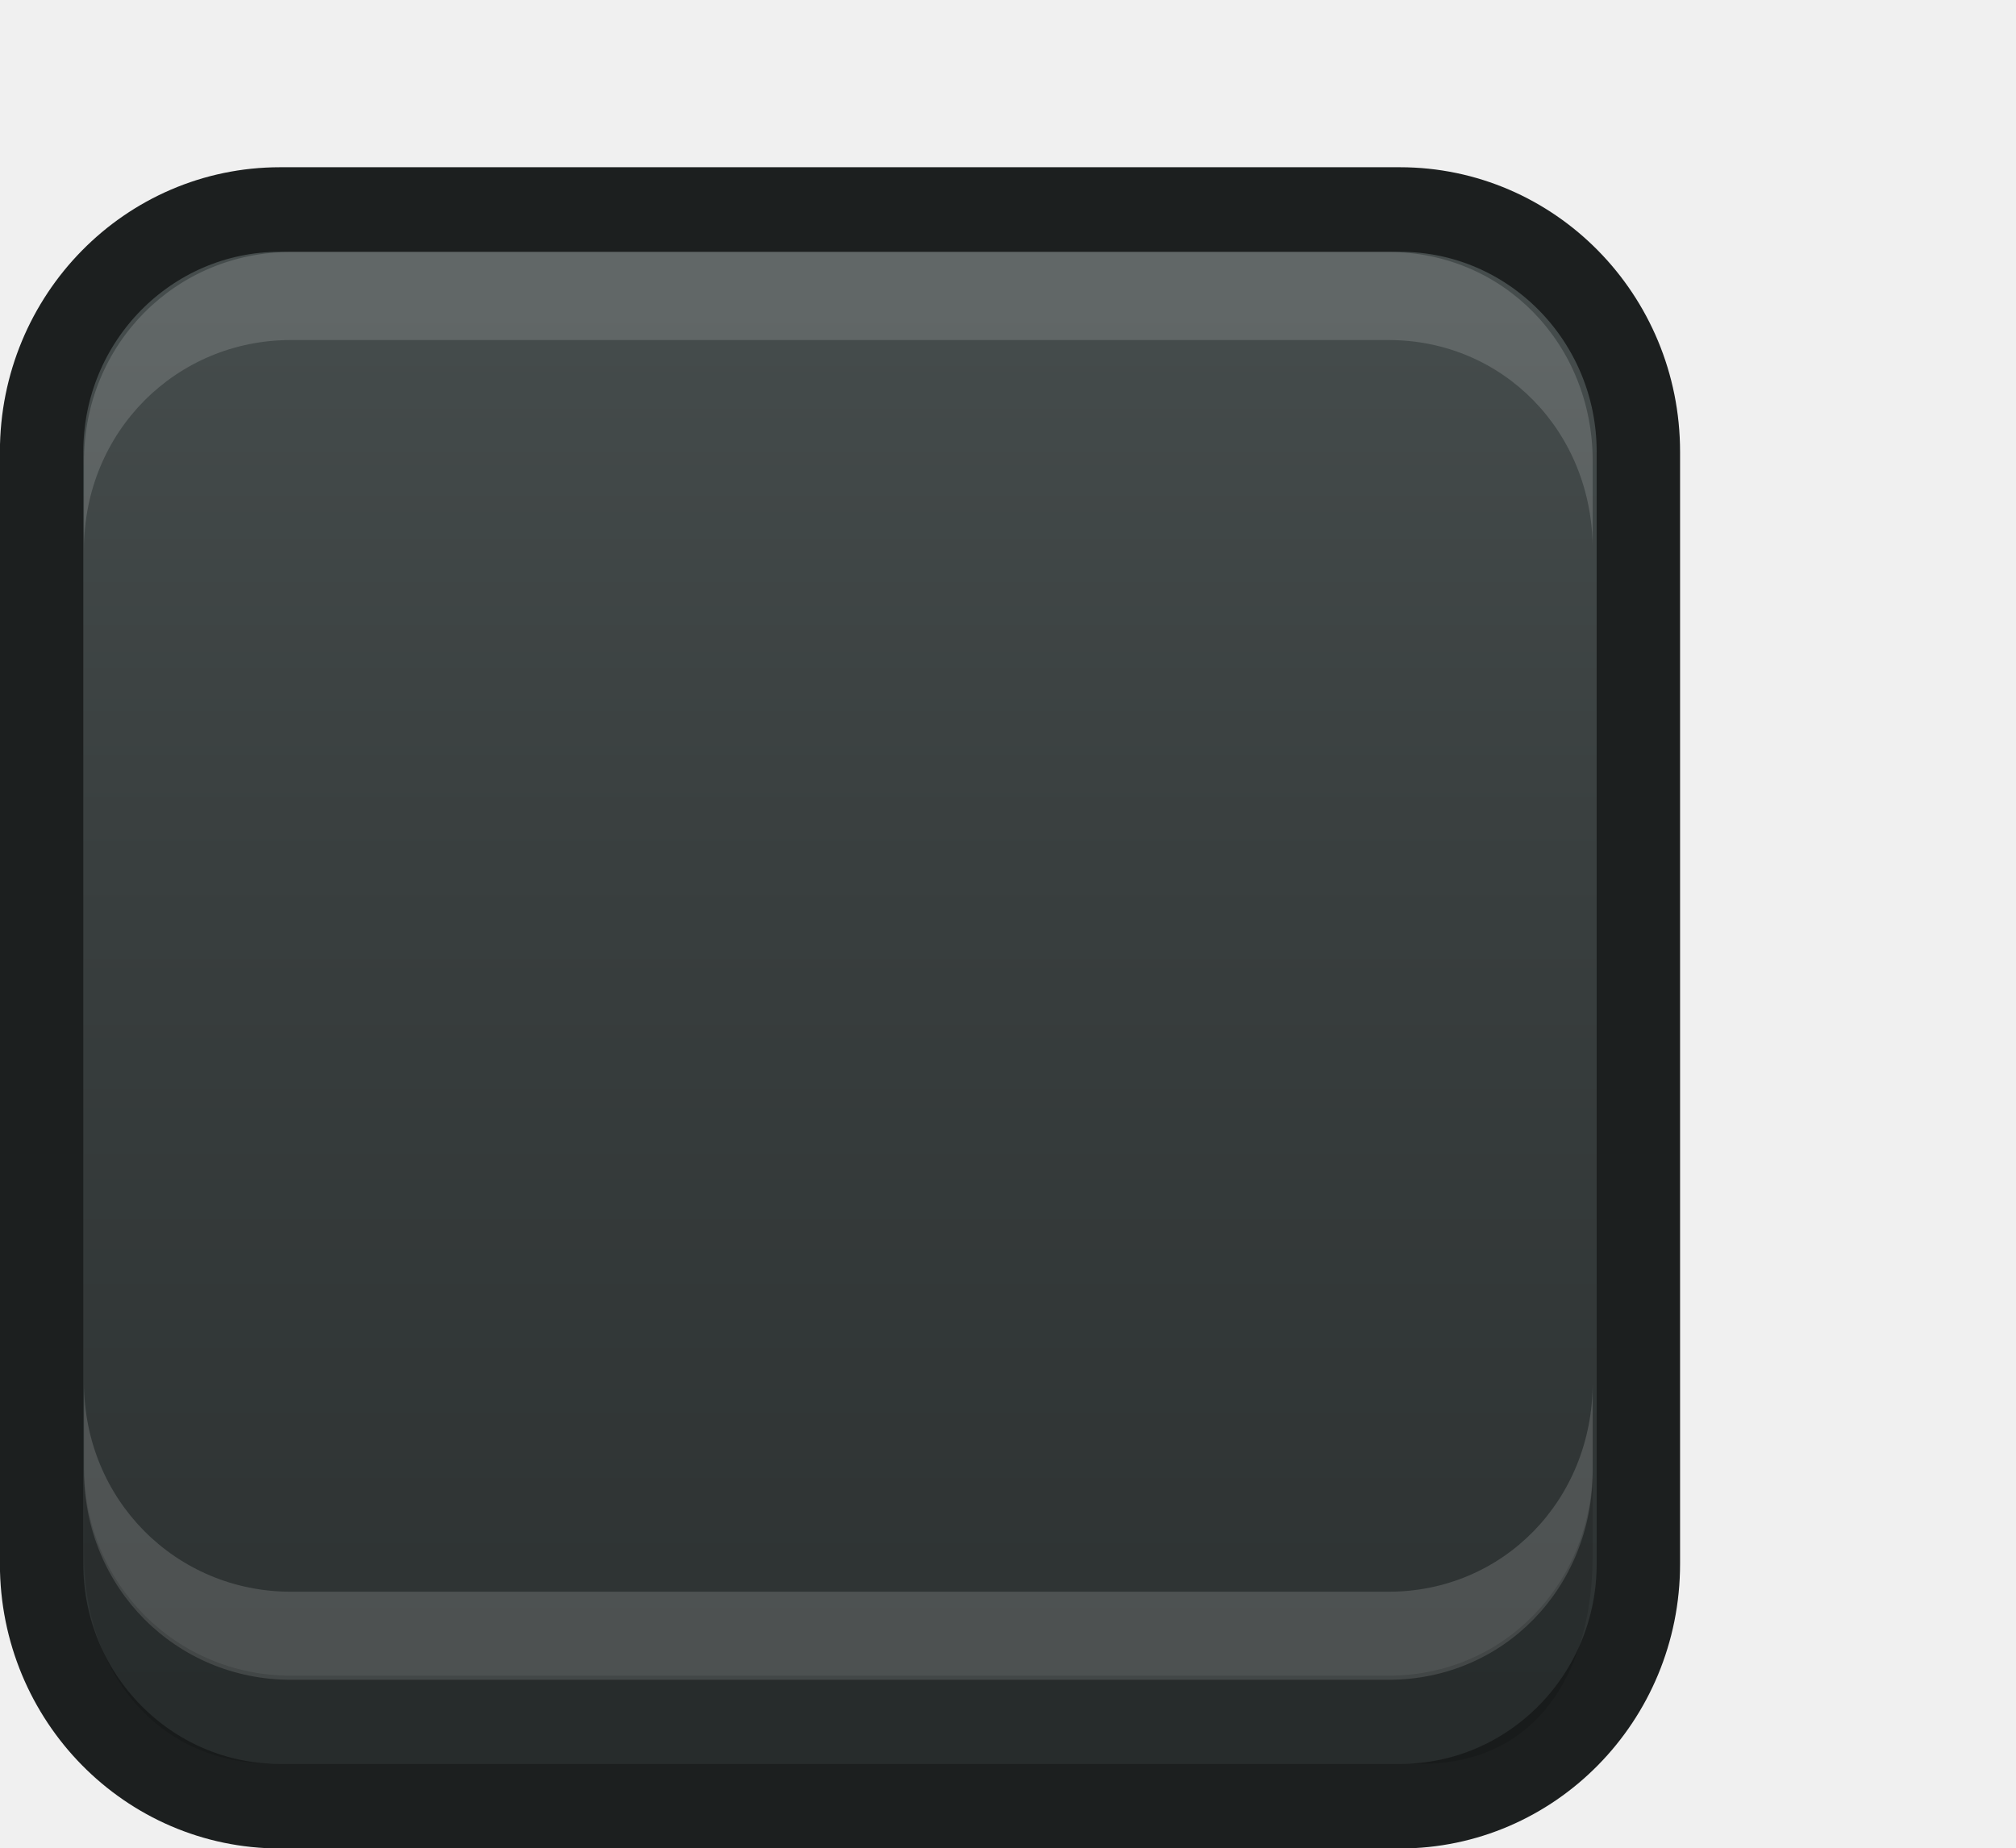
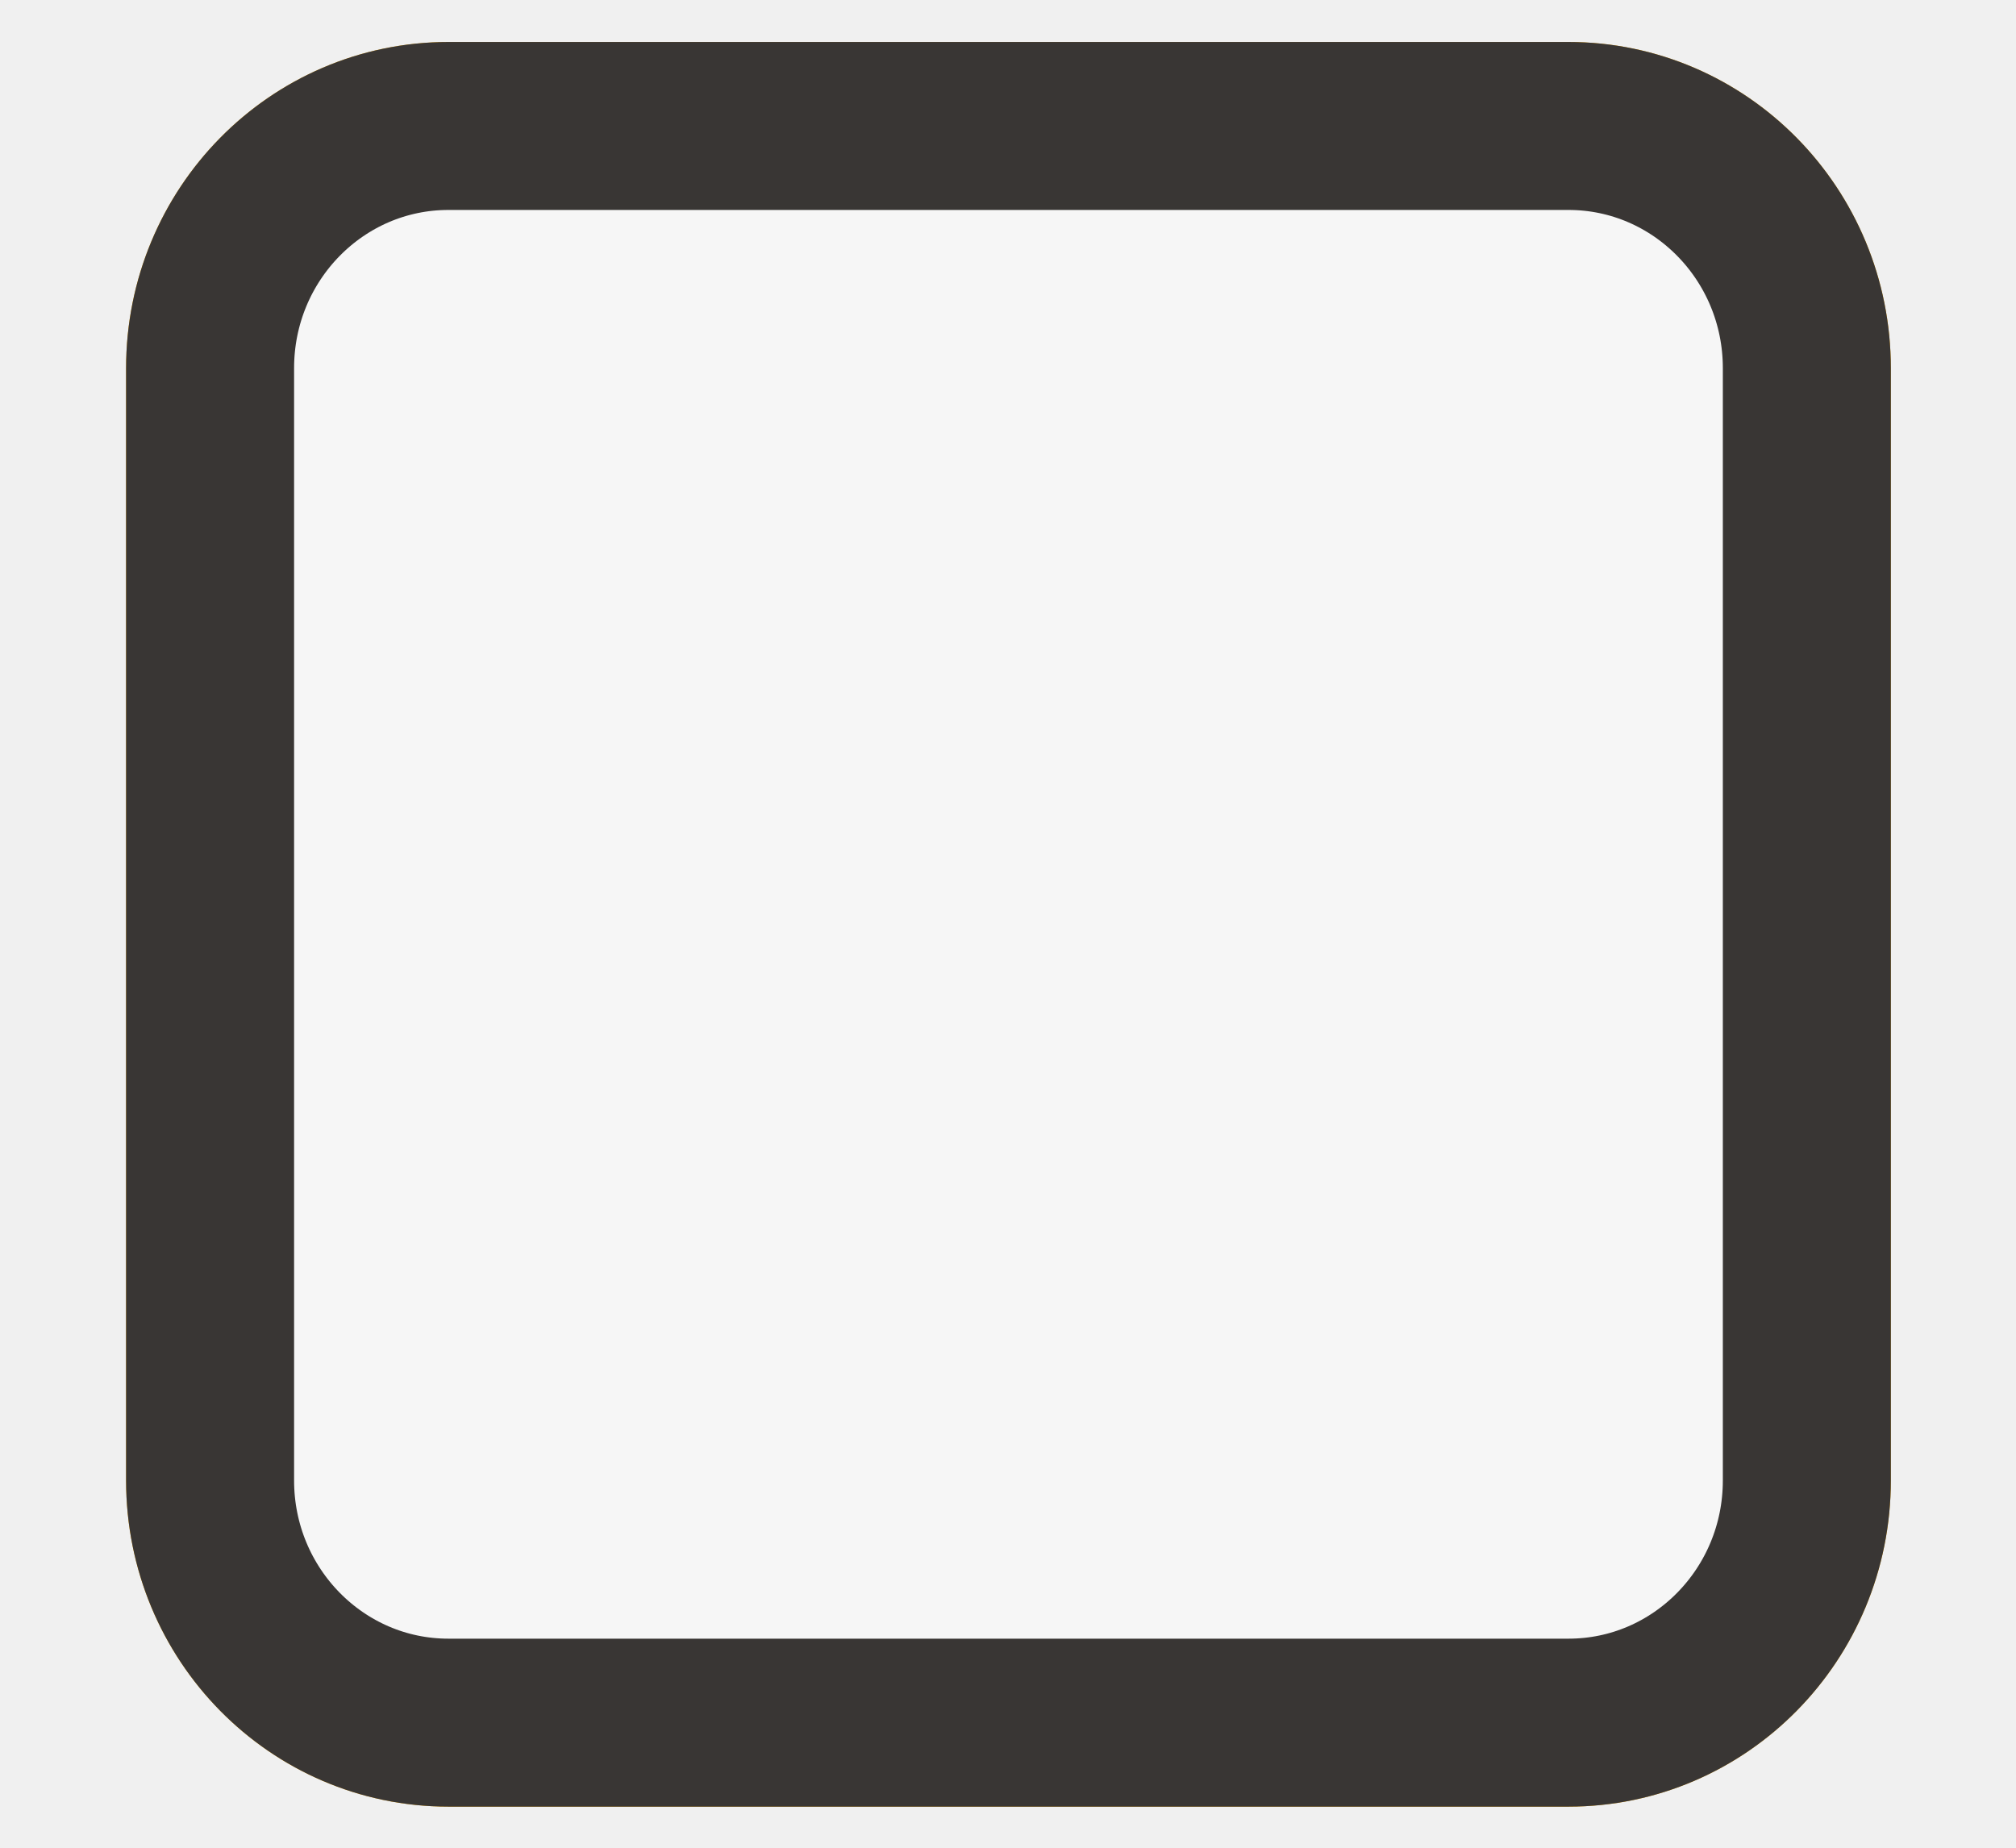
<svg xmlns="http://www.w3.org/2000/svg" xmlns:xlink="http://www.w3.org/1999/xlink" width="24" height="22" id="svg3199" version="1.1">
  <defs id="defs3201">
+     <linearGradient id="linearGradient15404">
+       <stop id="stop15406" offset="0" style="stop-color:#515151;stop-opacity:1" />
+       <stop id="stop15408" offset="1" style="stop-color:#292929;stop-opacity:1" />
+     </linearGradient>
+     <linearGradient xlink:href="#linearGradient5872-5-1" id="linearGradient5891-0-4" gradientUnits="userSpaceOnUse" x1="205.841" y1="246.709" x2="206.748" y2="231.241" />
+     <linearGradient id="linearGradient5872-5-1">
+       <stop style="stop-color:#0b2e52;stop-opacity:1" offset="0" id="stop5874-4-4" />
+       <stop style="stop-color:#1862af;stop-opacity:1" offset="1" id="stop5876-0-5" />
+     </linearGradient>
+     <linearGradient y2="-388.73" x2="-93.031" y1="-396.347" x1="-93.031" gradientTransform="matrix(1.591837,0,0,0.8571429,-256.5612,59.68542)" gradientUnits="userSpaceOnUse" id="linearGradient14219" xlink:href="#linearGradient15404" />
    <linearGradient id="linearGradient10013-4-63-6">
      <stop style="stop-color:#333333;stop-opacity:1;" offset="0" id="stop10015-2-76-1" />
      <stop style="stop-color:#292929;stop-opacity:1" offset="1" id="stop10017-46-15-8" />
    </linearGradient>
    <linearGradient id="linearGradient10597-5">
      <stop style="stop-color:#16191a;stop-opacity:1;" offset="0" id="stop10599-2" />
      <stop style="stop-color:#2b3133;stop-opacity:1" offset="1" id="stop10601-5" />
    </linearGradient>
    <linearGradient y2="-322.164" x2="921.225" y1="-330.051" x1="921.328" gradientTransform="matrix(1.591837,0,0,0.8571429,-1456.546,275.4519)" gradientUnits="userSpaceOnUse" id="linearGradient15374" xlink:href="#linearGradient10013-4-63-6" />
    <linearGradient gradientTransform="translate(-1199.985,216.3805)" y2="-227.08" x2="1203.918" y1="-217.567" x1="1203.918" gradientUnits="userSpaceOnUse" id="linearGradient15376" xlink:href="#linearGradient10597-5" />
-     <linearGradient xlink:href="#linearGradient5581-5-2-4-6-8-7-35-8" id="linearGradient11811" gradientUnits="userSpaceOnUse" gradientTransform="matrix(3.031757,0,0,1.005317,-102.6634,-0.8215338)" x1="63.569" y1="127.161" x2="63.569" y2="152.662" />
    <linearGradient id="linearGradient5581-5-2-4-6-8-7-35-8">
      <stop id="stop5583-0-92-8-0-7-6-5-1" offset="0" style="stop-color:#454c4c;stop-opacity:1;" />
      <stop style="stop-color:#393f3f;stop-opacity:1;" offset="0.4" id="stop5585-4-7-2-7-9-9-92-0" />
      <stop id="stop5587-6-7-2-0-3-1-21-5" offset="1" style="stop-color:#2d3232;stop-opacity:1;" />
    </linearGradient>
  </defs>
  <g id="layer1" transform="translate(-342.5,-521.3622)">
-     <g style="display:inline" id="use5671" transform="matrix(1.359411,0,0,1.356424,319.2059,481.9945)">
-       <rect transform="matrix(0.4730478,0,0,0.4807373,-6.360704,-29.39622)" rx="4.414" y="125.346" x="50.44" height="29.154" width="29.56" id="rect11803" style="color:#000000;fill:url(#linearGradient11811);fill-opacity:1;stroke:#1c1f1f;stroke-width:1.544;stroke-linecap:butt;stroke-linejoin:round;stroke-miterlimit:4;stroke-opacity:1;stroke-dasharray:none;stroke-dashoffset:0;marker:none;visibility:visible;display:inline;overflow:visible;enable-background:accumulate" ry="4.423" />
-       <path id="path11809" d="m 17.871,33.844 0,-0.773 c 0,-1.031 0.807,-1.836 1.812,-1.836 l 9.612,0 c 1.005,0 1.788,0.805 1.788,1.836 l 0,0.773 c 0,-1.031 -0.783,-1.836 -1.788,-1.836 l -9.612,0 c -1.005,0 -1.812,0.805 -1.812,1.836 z" style="font-size:medium;font-style:normal;font-variant:normal;font-weight:normal;font-stretch:normal;text-indent:0;text-align:start;text-decoration:none;line-height:normal;letter-spacing:normal;word-spacing:normal;text-transform:none;direction:ltr;block-progression:tb;writing-mode:lr-tb;text-anchor:start;baseline-shift:baseline;opacity:0.15;color:#000000;fill:#ffffff;fill-opacity:1;fill-rule:nonzero;stroke:none;stroke-width:1;marker:none;visibility:visible;display:inline;overflow:visible;enable-background:accumulate;font-family:Sans;-inkscape-font-specification:Sans" />
-       <path style="font-size:medium;font-style:normal;font-variant:normal;font-weight:normal;font-stretch:normal;text-indent:0;text-align:start;text-decoration:none;line-height:normal;letter-spacing:normal;word-spacing:normal;text-transform:none;direction:ltr;block-progression:tb;writing-mode:lr-tb;text-anchor:start;baseline-shift:baseline;opacity:0.15;color:#000000;fill:#ffffff;fill-opacity:1;fill-rule:nonzero;stroke:none;stroke-width:1;marker:none;visibility:visible;display:inline;overflow:visible;enable-background:accumulate;font-family:Sans;-inkscape-font-specification:Sans" d="m 17.871,41.159 0,0.773 c 0,1.031 0.807,1.836 1.812,1.836 l 9.612,0 c 1.005,0 1.788,-0.805 1.788,-1.836 l 0,-0.773 c 0,1.031 -0.783,1.836 -1.788,1.836 l -9.612,0 c -1.005,0 -1.812,-0.805 -1.812,-1.836 z" id="path11867" />
-       <path id="path11869" d="m 17.871,41.896 0,0.773 c 0,1.031 0.645,1.836 1.649,1.836 l 10.068,0 c 1.005,0 1.495,-0.805 1.495,-1.836 l 0,-0.773 c 0,1.031 -0.783,1.836 -1.788,1.836 l -9.612,0 c -1.005,0 -1.812,-0.805 -1.812,-1.836 z" style="font-size:medium;font-style:normal;font-variant:normal;font-weight:normal;font-stretch:normal;text-indent:0;text-align:start;text-decoration:none;line-height:normal;letter-spacing:normal;word-spacing:normal;text-transform:none;direction:ltr;block-progression:tb;writing-mode:lr-tb;text-anchor:start;baseline-shift:baseline;opacity:0.15;color:#000000;fill:#000000;fill-opacity:0.853;fill-rule:nonzero;stroke:none;stroke-width:1;marker:none;visibility:visible;display:inline;overflow:visible;enable-background:accumulate;font-family:Sans;-inkscape-font-specification:Sans" />
-     </g>
+     <rect rx="2.838" y="522.862" x="345.001" height="19.011" width="19.009" id="rect11803" style="color:#000000;display:inline;overflow:visible;visibility:visible;fill:#ffad00;fill-opacity:1;stroke:#ffad00;stroke-width:2;stroke-linecap:butt;stroke-linejoin:round;stroke-miterlimit:4;stroke-dasharray:none;stroke-dashoffset:0;stroke-opacity:1;marker:none;enable-background:accumulate" ry="2.884" />
+     <rect rx="2.838" y="522.862" x="345.001" height="19.011" width="19.009" id="rect1187" style="color:#000000;display:inline;overflow:visible;visibility:visible;fill:#f6f6f6;fill-opacity:1;stroke:#393634;stroke-width:2;stroke-linecap:butt;stroke-linejoin:round;stroke-miterlimit:4;stroke-dasharray:none;stroke-dashoffset:0;stroke-opacity:1;marker:none;enable-background:accumulate" ry="2.884" />
    <rect style="color:#000000;fill:none;stroke:none;stroke-width:2;marker:none;visibility:visible;display:inline;overflow:visible;enable-background:accumulate" id="rect17347" width="21.944" height="21.944" x="342.299" y="521.584" />
  </g>
</svg>
